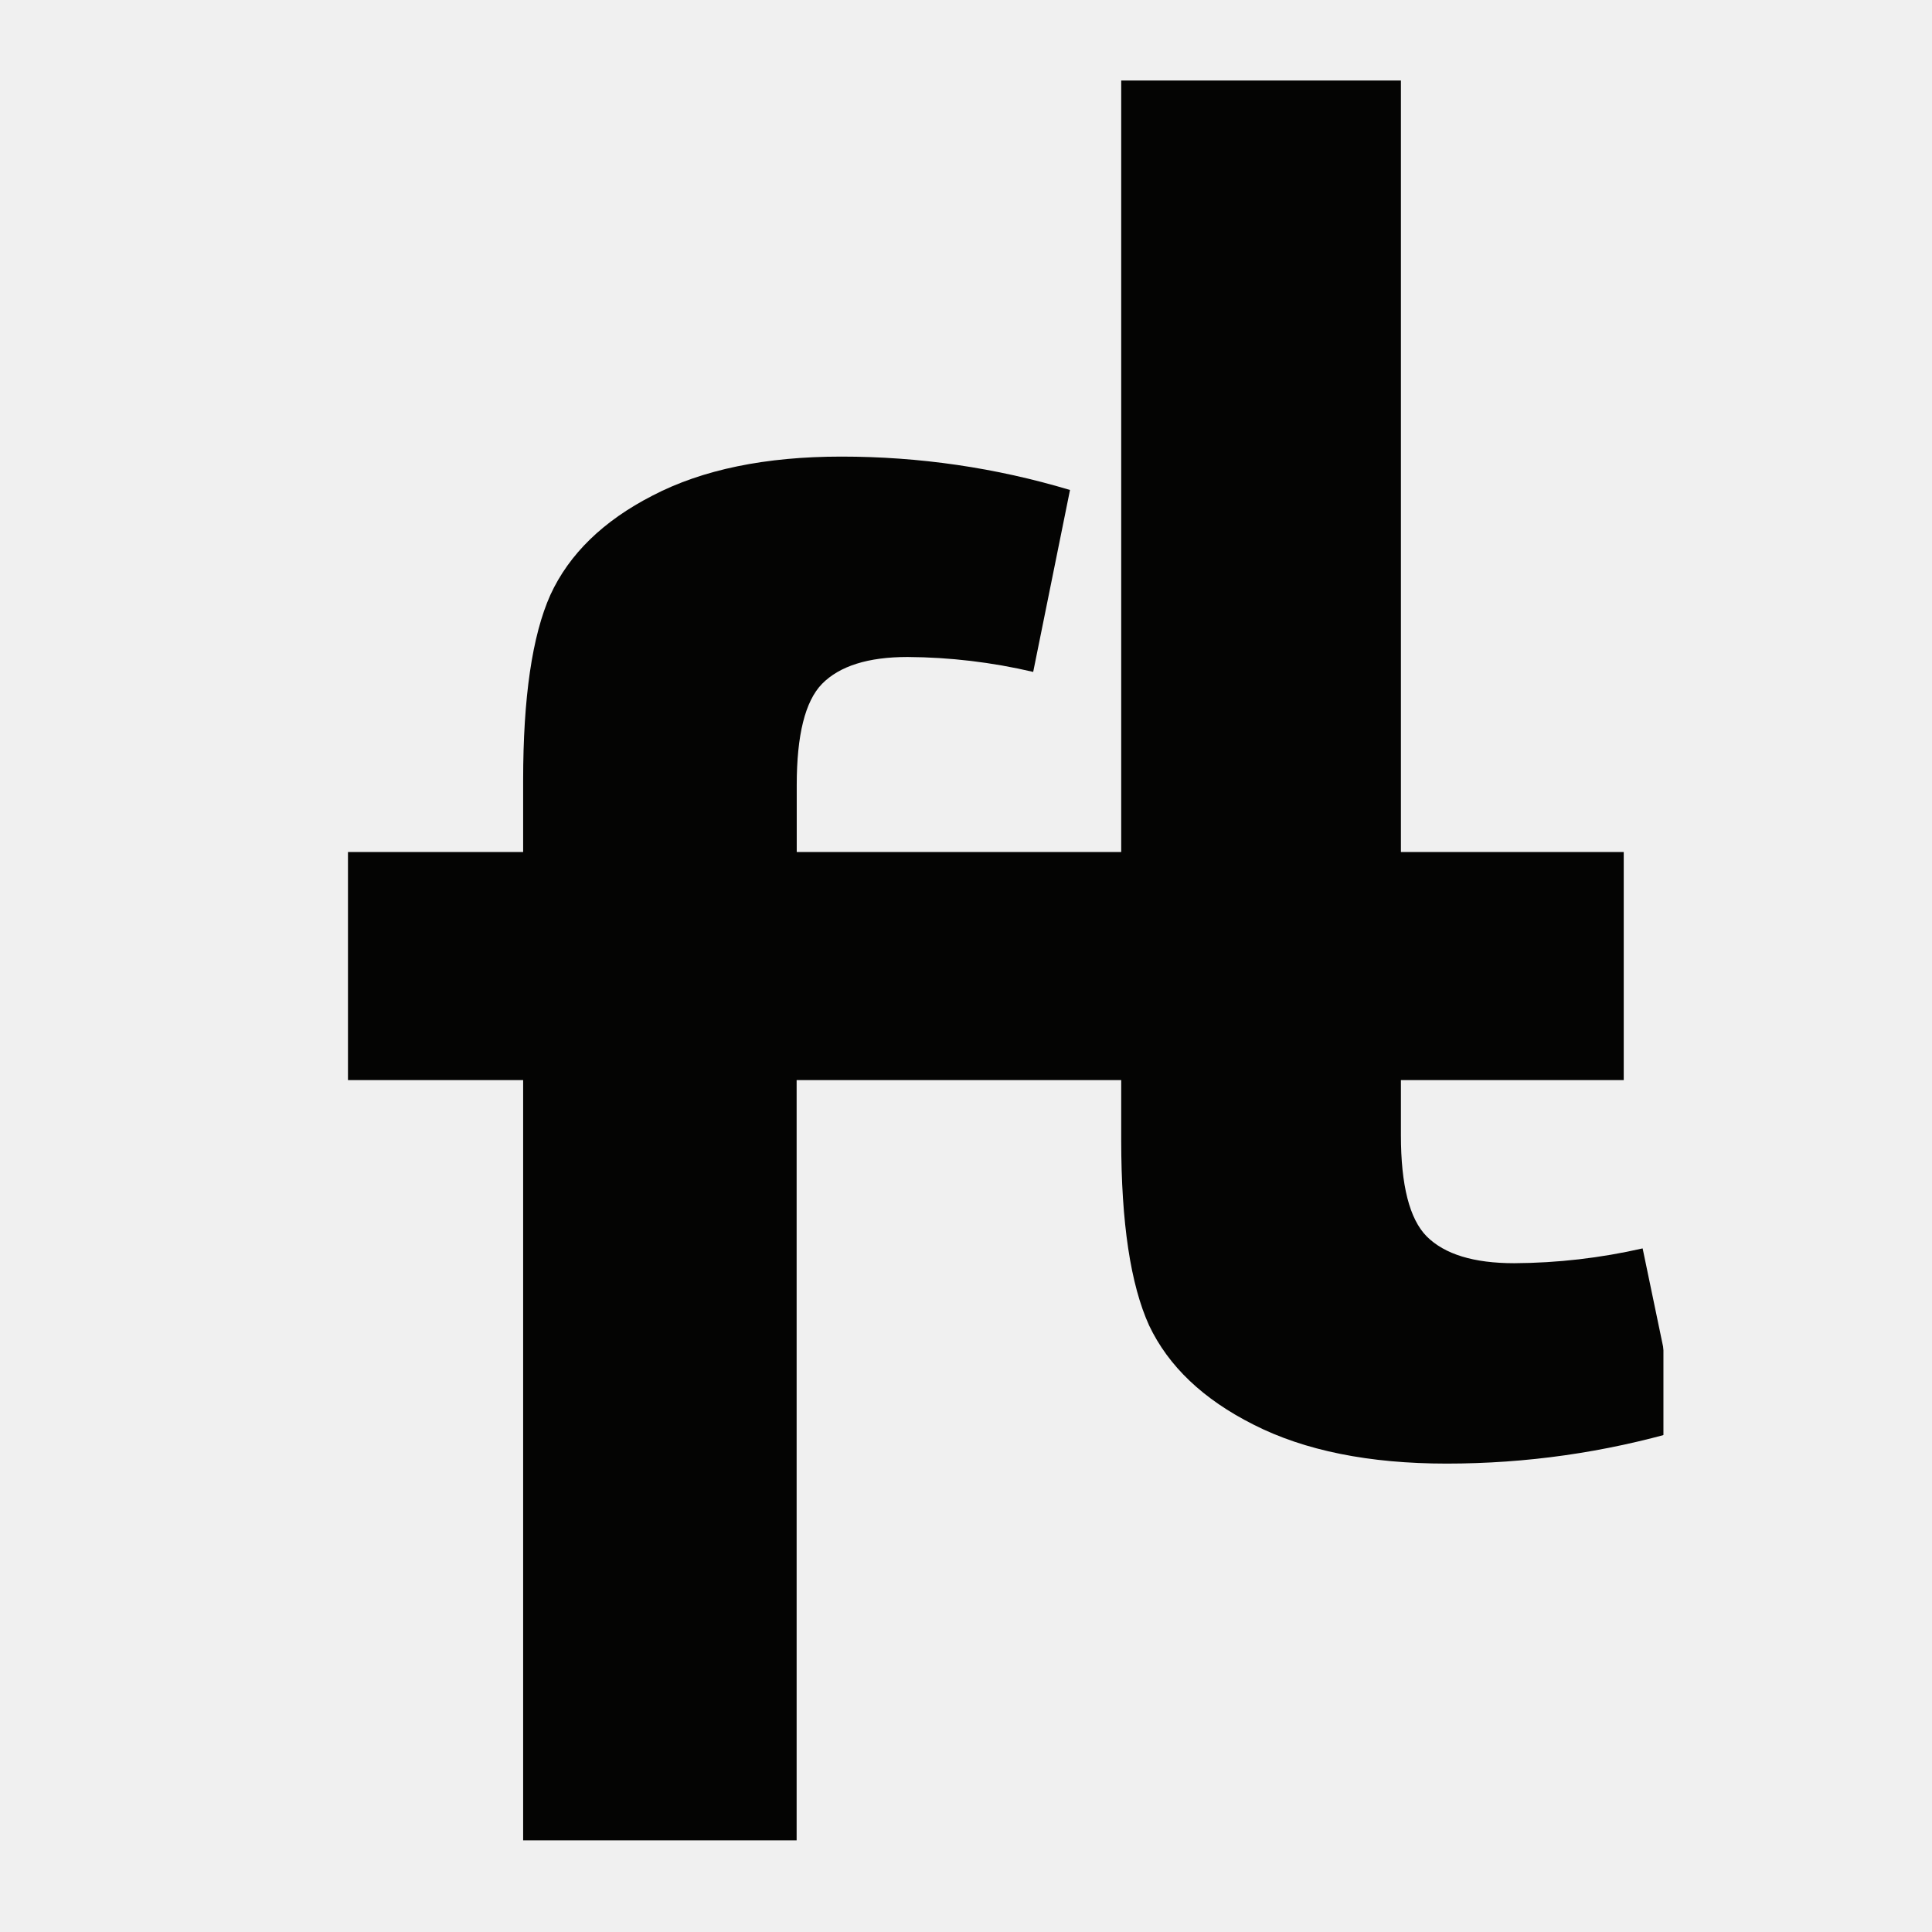
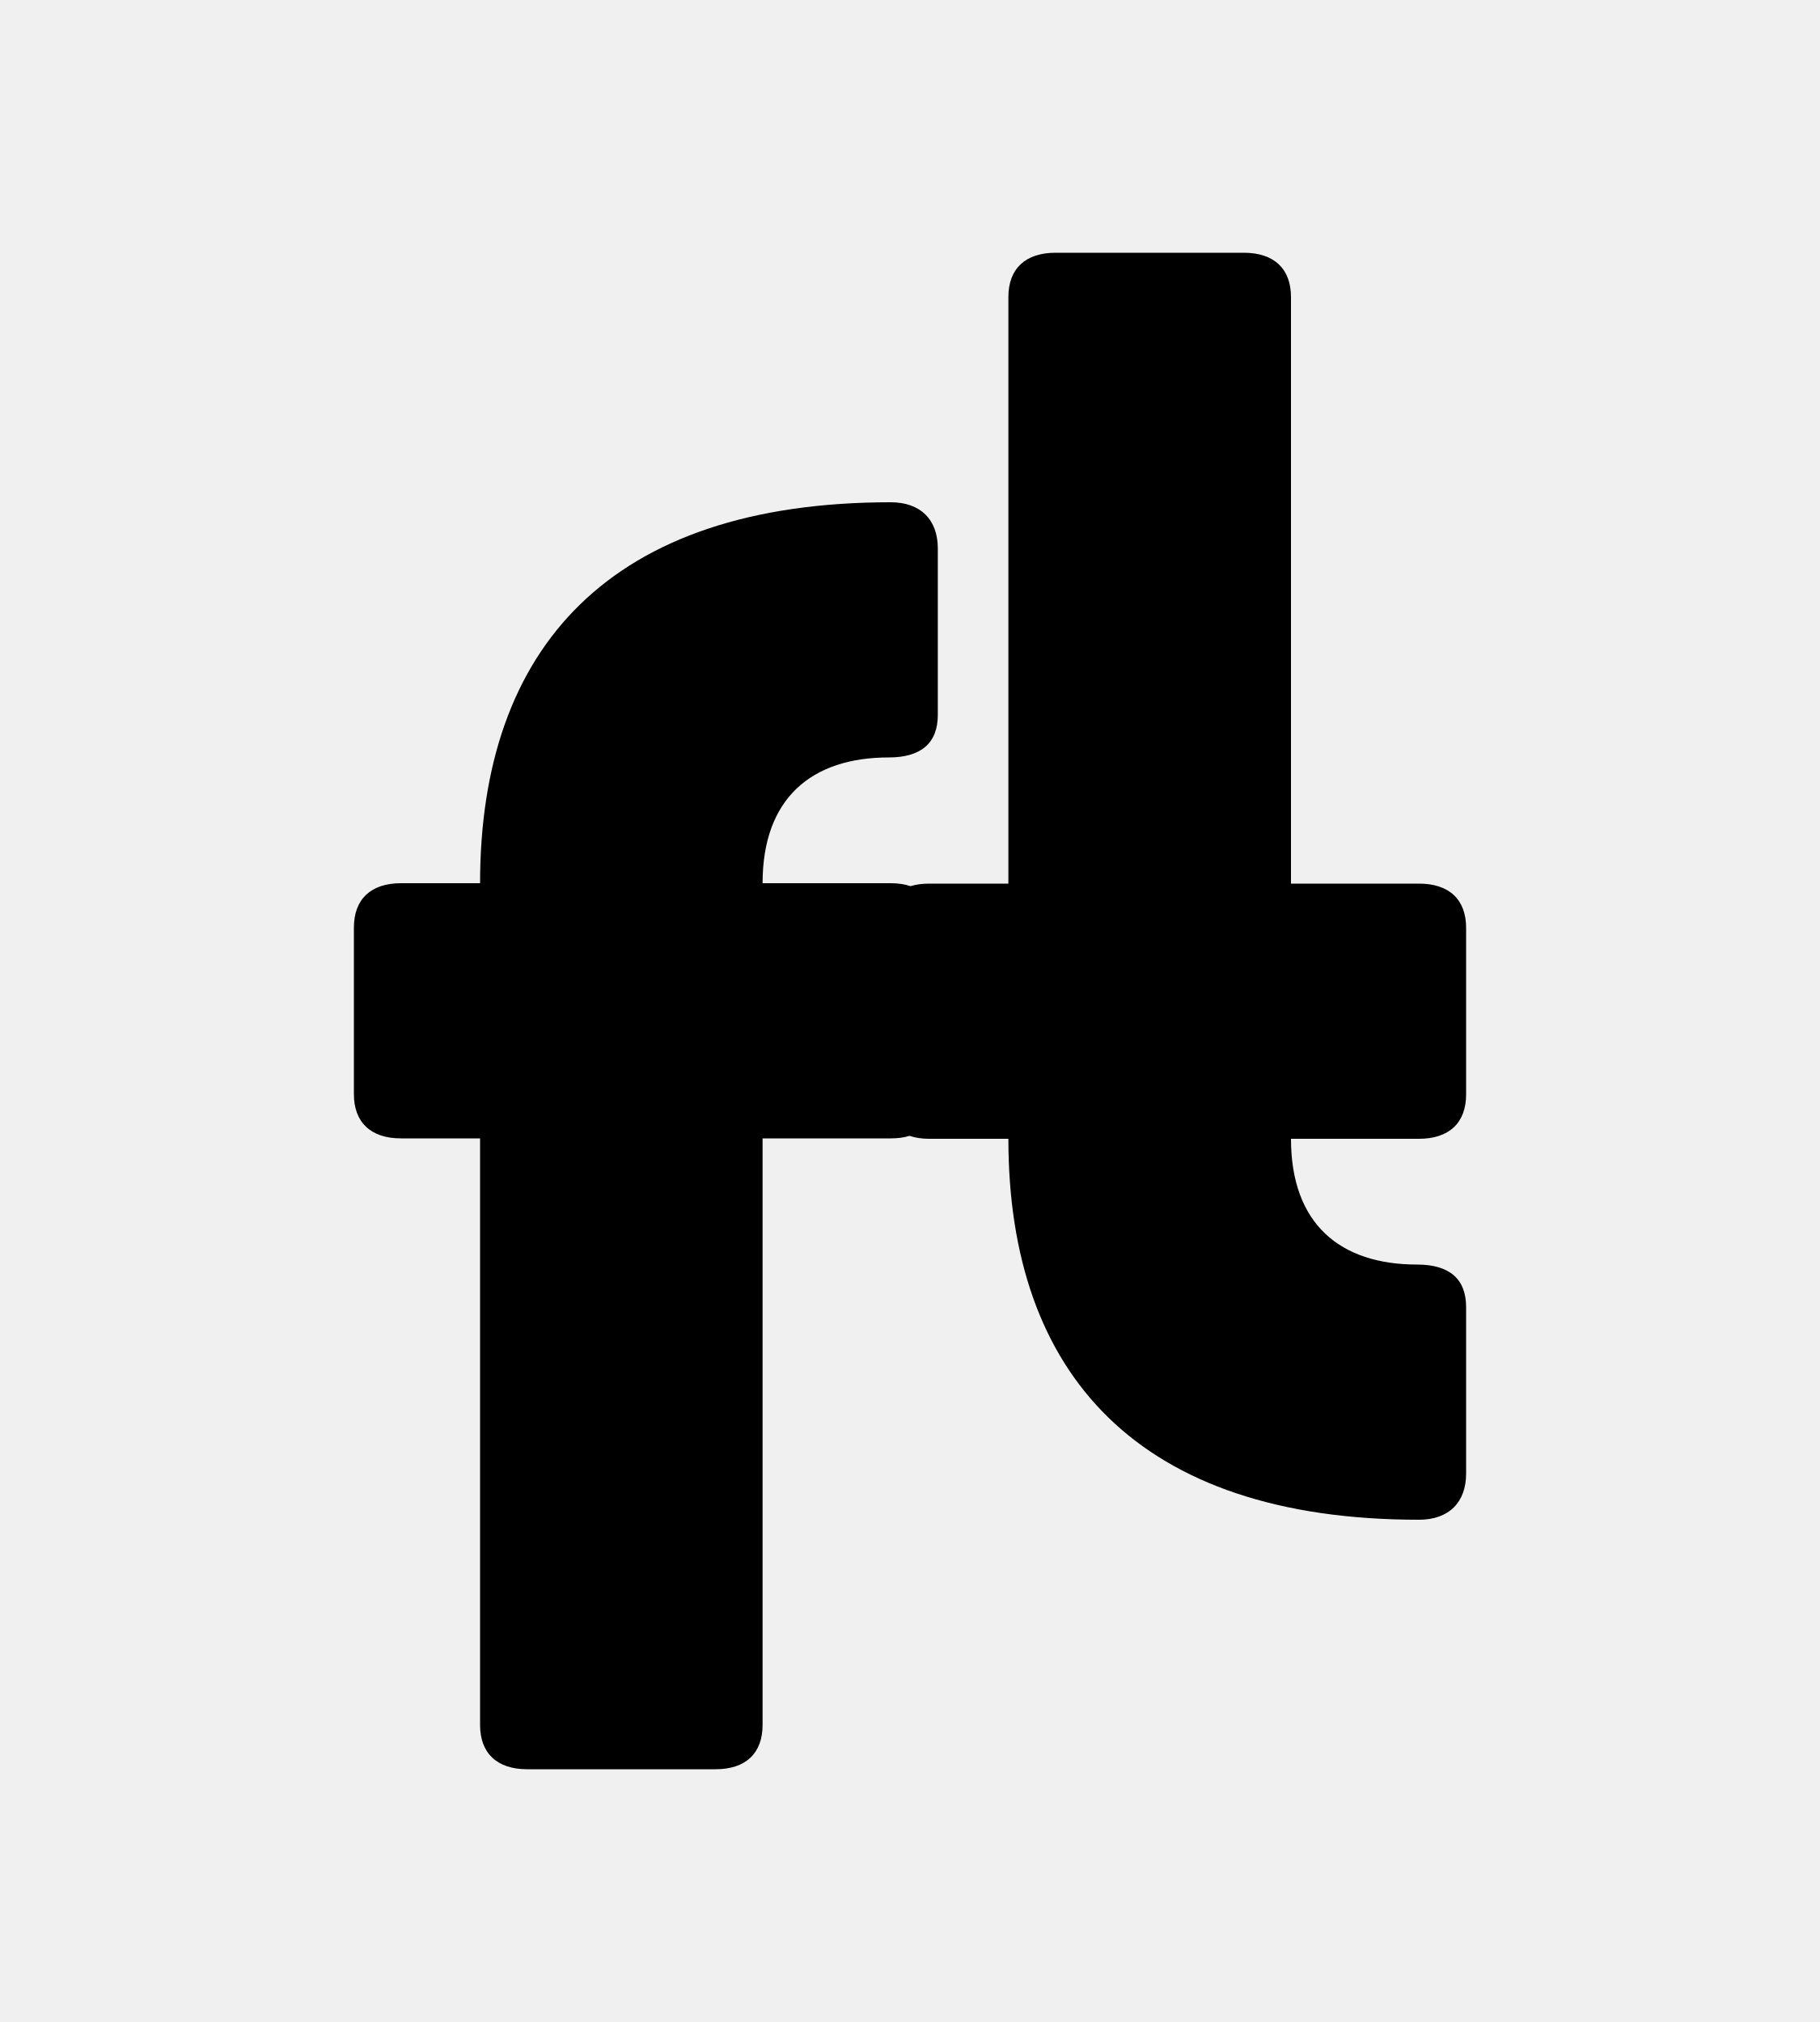
- <svg xmlns="http://www.w3.org/2000/svg" width="18" height="18" fill="none">
-   <g clip-path="url(#a)">
-     <mask id="b" width="14" height="18" x="2" y="0" maskUnits="userSpaceOnUse" style="mask-type:luminance">
-       <path fill="#fff" d="M15.5.5h-13v17h13V.5Z" />
-     </mask>
-     <g mask="url(#b)">
-       <mask id="c" width="14" height="18" x="2" y="0" maskUnits="userSpaceOnUse" style="mask-type:luminance">
-         <path fill="#fff" d="M15.5.5h-13v17h13V.5Z" />
-       </mask>
-       <g fill="#040403" mask="url(#c)">
-         <path d="M3.459 7.963h1.415v-.692c0-.772.084-1.349.254-1.729.175-.38.492-.689.952-.925.465-.242 1.052-.363 1.759-.363.725 0 1.436.103 2.13.311L9.626 6.26a5.266 5.266 0 0 0-1.17-.139c-.368 0-.634.084-.798.251-.157.162-.235.476-.235.943v.648h1.904v1.911H7.422v7.272H4.874V9.874H3.459v-1.91Z" />
-         <path d="M15.128 7.938H3.242v2.125h11.886V7.937Z" />
-       </g>
-       <path fill="#040403" d="M9 9.928h1.446v.692c0 .772.087 1.348.26 1.729.18.38.504.688.973.924.476.242 1.076.363 1.799.363.742 0 1.468-.103 2.179-.31l-.353-1.695a5.5 5.5 0 0 1-1.196.138c-.377 0-.649-.083-.816-.25-.16-.162-.24-.476-.24-.942v-.649h1.946v-1.91h-1.946V.75h-2.606v7.27H9v1.91Z" />
-     </g>
-   </g>
-   <defs>
-     <clipPath id="a">
-       <path fill="#fff" d="M2.5.5h13v17h-13z" />
-     </clipPath>
-   </defs>
+ <svg xmlns="http://www.w3.org/2000/svg" width="18" height="20" viewBox="0 0 18 20" fill="none">
+   <path d="M14.5 12.929C14.5 12.648 14.332 12.508 14.016 12.508C13.252 12.508 12.768 12.105 12.768 11.264H14.034C14.332 11.264 14.5 11.106 14.5 10.825V9.178C14.5 8.897 14.332 8.74 14.034 8.74H12.768V2.938C12.768 2.658 12.6 2.5 12.302 2.5H10.439C10.141 2.5 9.973 2.658 9.973 2.938V8.74H9.191C9.122 8.74 9.06 8.748 9.005 8.765C8.948 8.746 8.883 8.736 8.809 8.736H7.542C7.542 7.895 8.027 7.492 8.791 7.492C9.107 7.492 9.275 7.352 9.275 7.071V5.424C9.275 5.143 9.107 4.968 8.809 4.968C6.034 4.968 4.748 6.405 4.748 8.736H3.966C3.668 8.736 3.5 8.894 3.5 9.175V10.822C3.5 11.102 3.668 11.26 3.966 11.26H4.748V17.062C4.748 17.342 4.916 17.5 5.214 17.5H7.077C7.375 17.5 7.542 17.342 7.542 17.062V11.26H8.809C8.878 11.26 8.94 11.252 8.995 11.235C9.052 11.254 9.117 11.264 9.191 11.264H9.973C9.973 13.595 11.259 15.032 14.034 15.032C14.332 15.032 14.5 14.857 14.5 14.576V12.929Z" fill="black" />
</svg>
